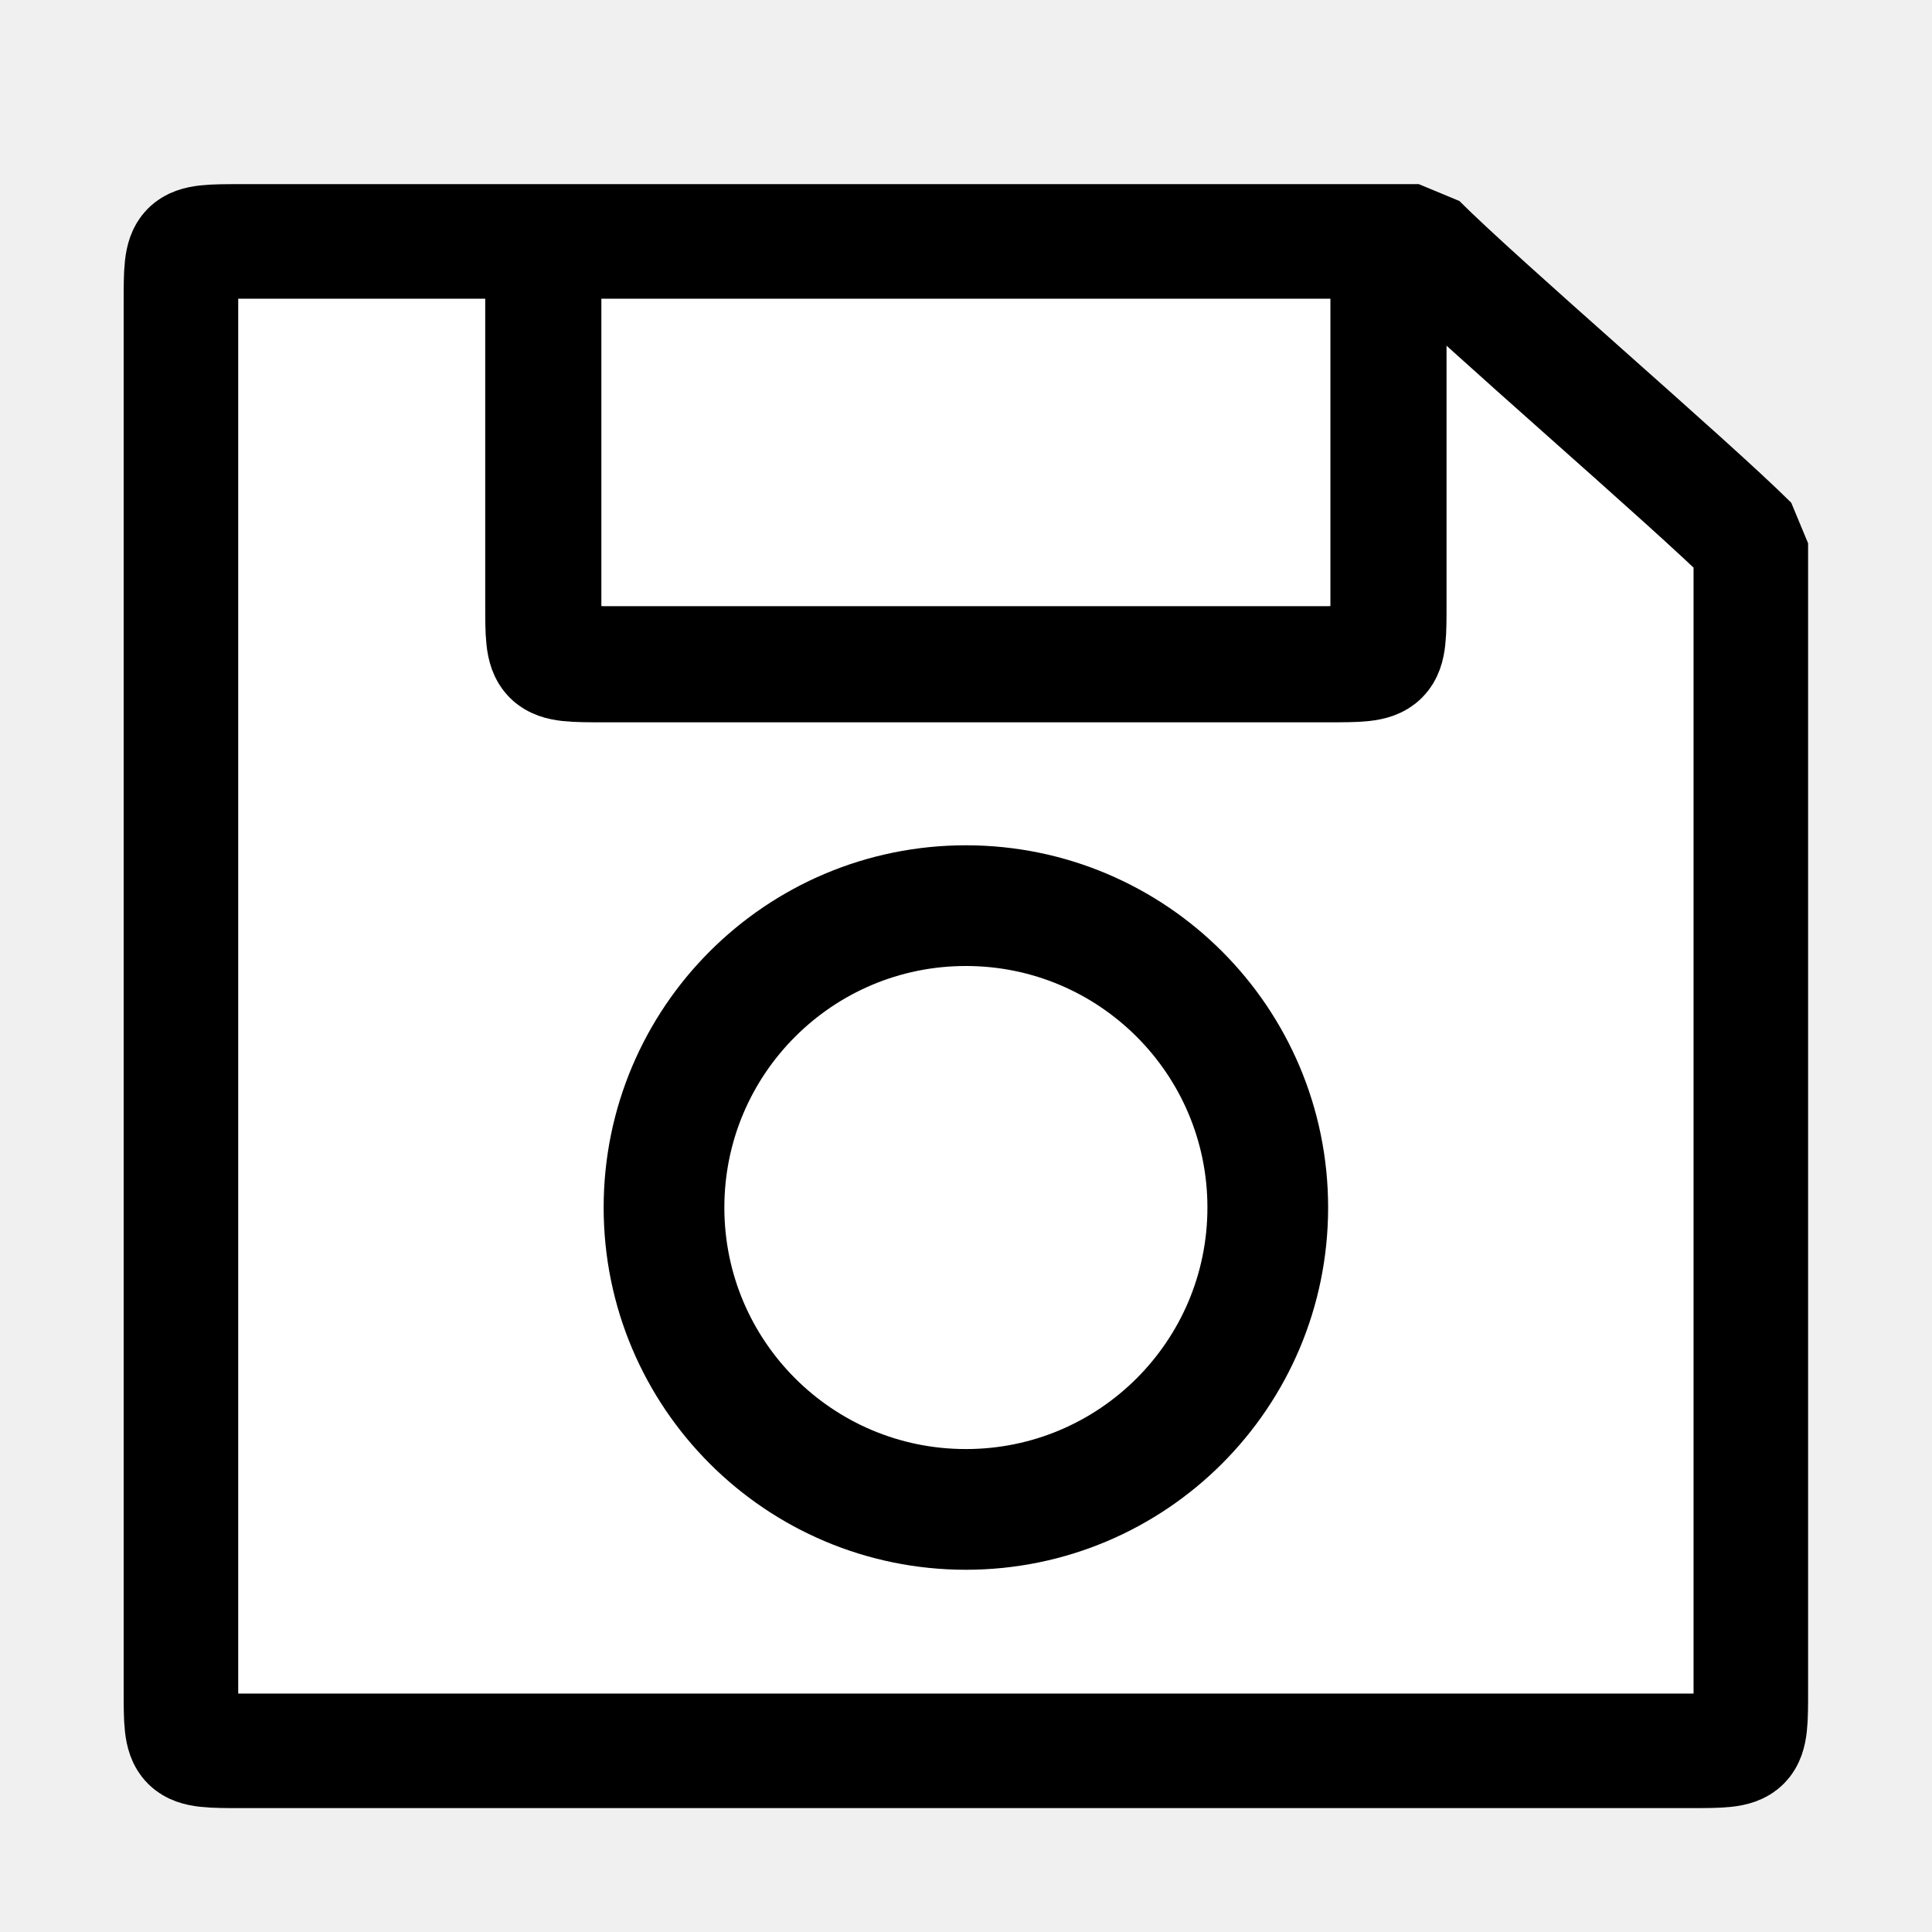
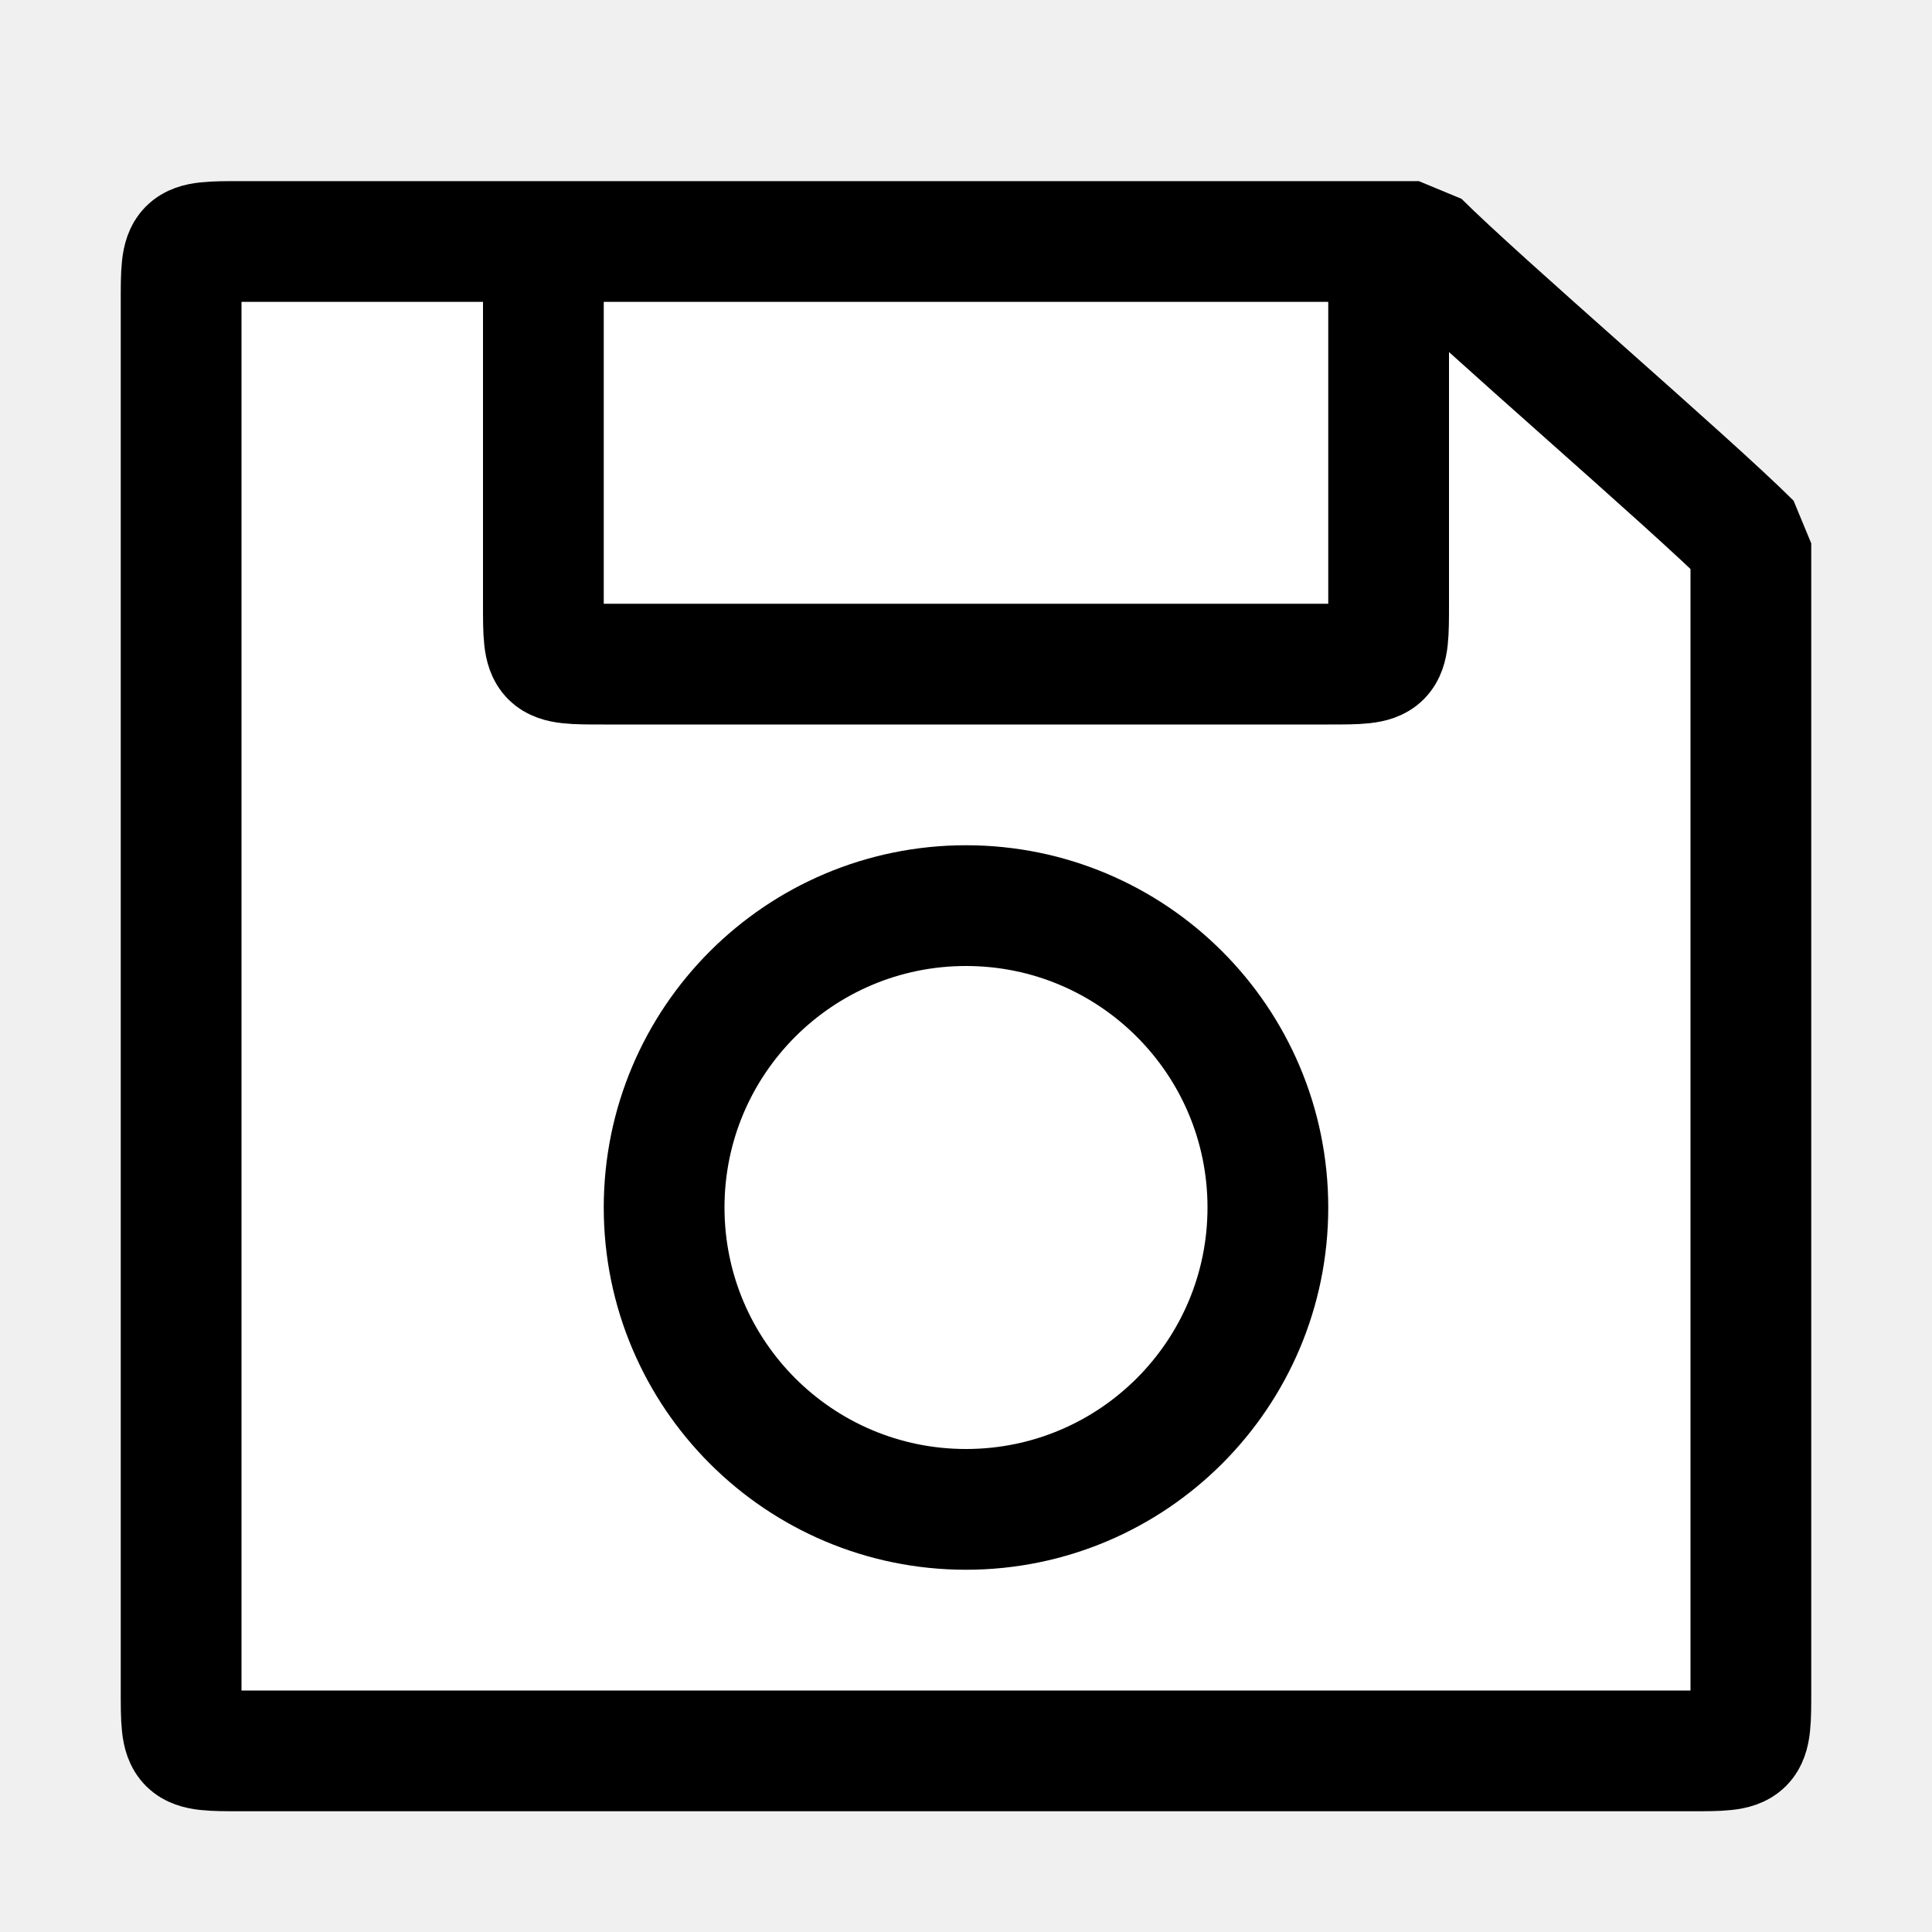
- <svg xmlns="http://www.w3.org/2000/svg" width="32" height="32" viewBox="0 0 8.467 8.467" version="1.1" id="svg1880">
-   <defs id="defs1874">
-     <marker style="overflow:visible" id="Arrow1Lstart" refX="0" refY="0" orient="auto">
-       <path transform="matrix(0.8,0,0,0.8,10,0)" style="fill-rule:evenodd;stroke:#000000;stroke-width:1pt" d="M 0,0 5,-5 -12.5,0 5,5 Z" id="path884" />
-     </marker>
-   </defs>
-   <g id="layer1">
-     <path id="rect882" style="fill:#ffffff;fill-opacity:1;stroke:#000000;stroke-width:0.502;stroke-linecap:square;stroke-linejoin:bevel;stroke-miterlimit:4;stroke-dasharray:none;stroke-opacity:1;paint-order:normal" d="M 1.058,1.058 H 6.218 C 6.482,1.323 7.408,2.117 7.673,2.381 v 5.027 c 0,0.265 0,0.265 -0.265,0.265 H 1.058 c -0.265,0 -0.265,0 -0.265,-0.265 V 1.323 c 0,-0.265 0,-0.265 0.265,-0.265 z" />
-     <ellipse style="fill:#ffffff;fill-opacity:1;stroke:#000000;stroke-width:0.529;stroke-linecap:round;stroke-linejoin:bevel;stroke-miterlimit:4;stroke-dasharray:none;stroke-opacity:1;paint-order:normal" id="path940" cx="4.233" cy="5.292" rx="1.323" ry="1.323" />
-     <path id="rect1154" style="fill:none;fill-opacity:1;stroke:#000000;stroke-width:0.509;stroke-linecap:square;stroke-linejoin:bevel;stroke-miterlimit:4;stroke-dasharray:none;stroke-opacity:1;paint-order:normal" d="m 6.085,1.323 v 1.323 c 0,0.265 0,0.265 -0.265,0.265 H 2.646 c -0.265,0 -0.265,-10e-8 -0.265,-0.265 V 1.323" />
+ <svg xmlns="http://www.w3.org/2000/svg" width="32" height="32" version="1.1" viewBox="0 0 32 32">
+   <g stroke="#000" stroke-linejoin="bevel" stroke-width="2">
+     <path d="m4 4h19.5c1 1 4.5 4 5.5 5v19c0 1 0 1-1 1h-24c-1 0-1 0-1-1v-23c0-1 0-1 1-1z" fill="#fff" stroke-linecap="square" style="paint-order:normal" />
+     <ellipse cx="16" cy="20" rx="5" ry="5" fill="#fff" stroke-linecap="round" style="paint-order:normal" />
+     <path d="m23 5v5c0 1 0 1-1 1h-12c-1 0-1-1e-6 -1-1v-5" fill="none" stroke-linecap="square" style="paint-order:normal" />
  </g>
</svg>
